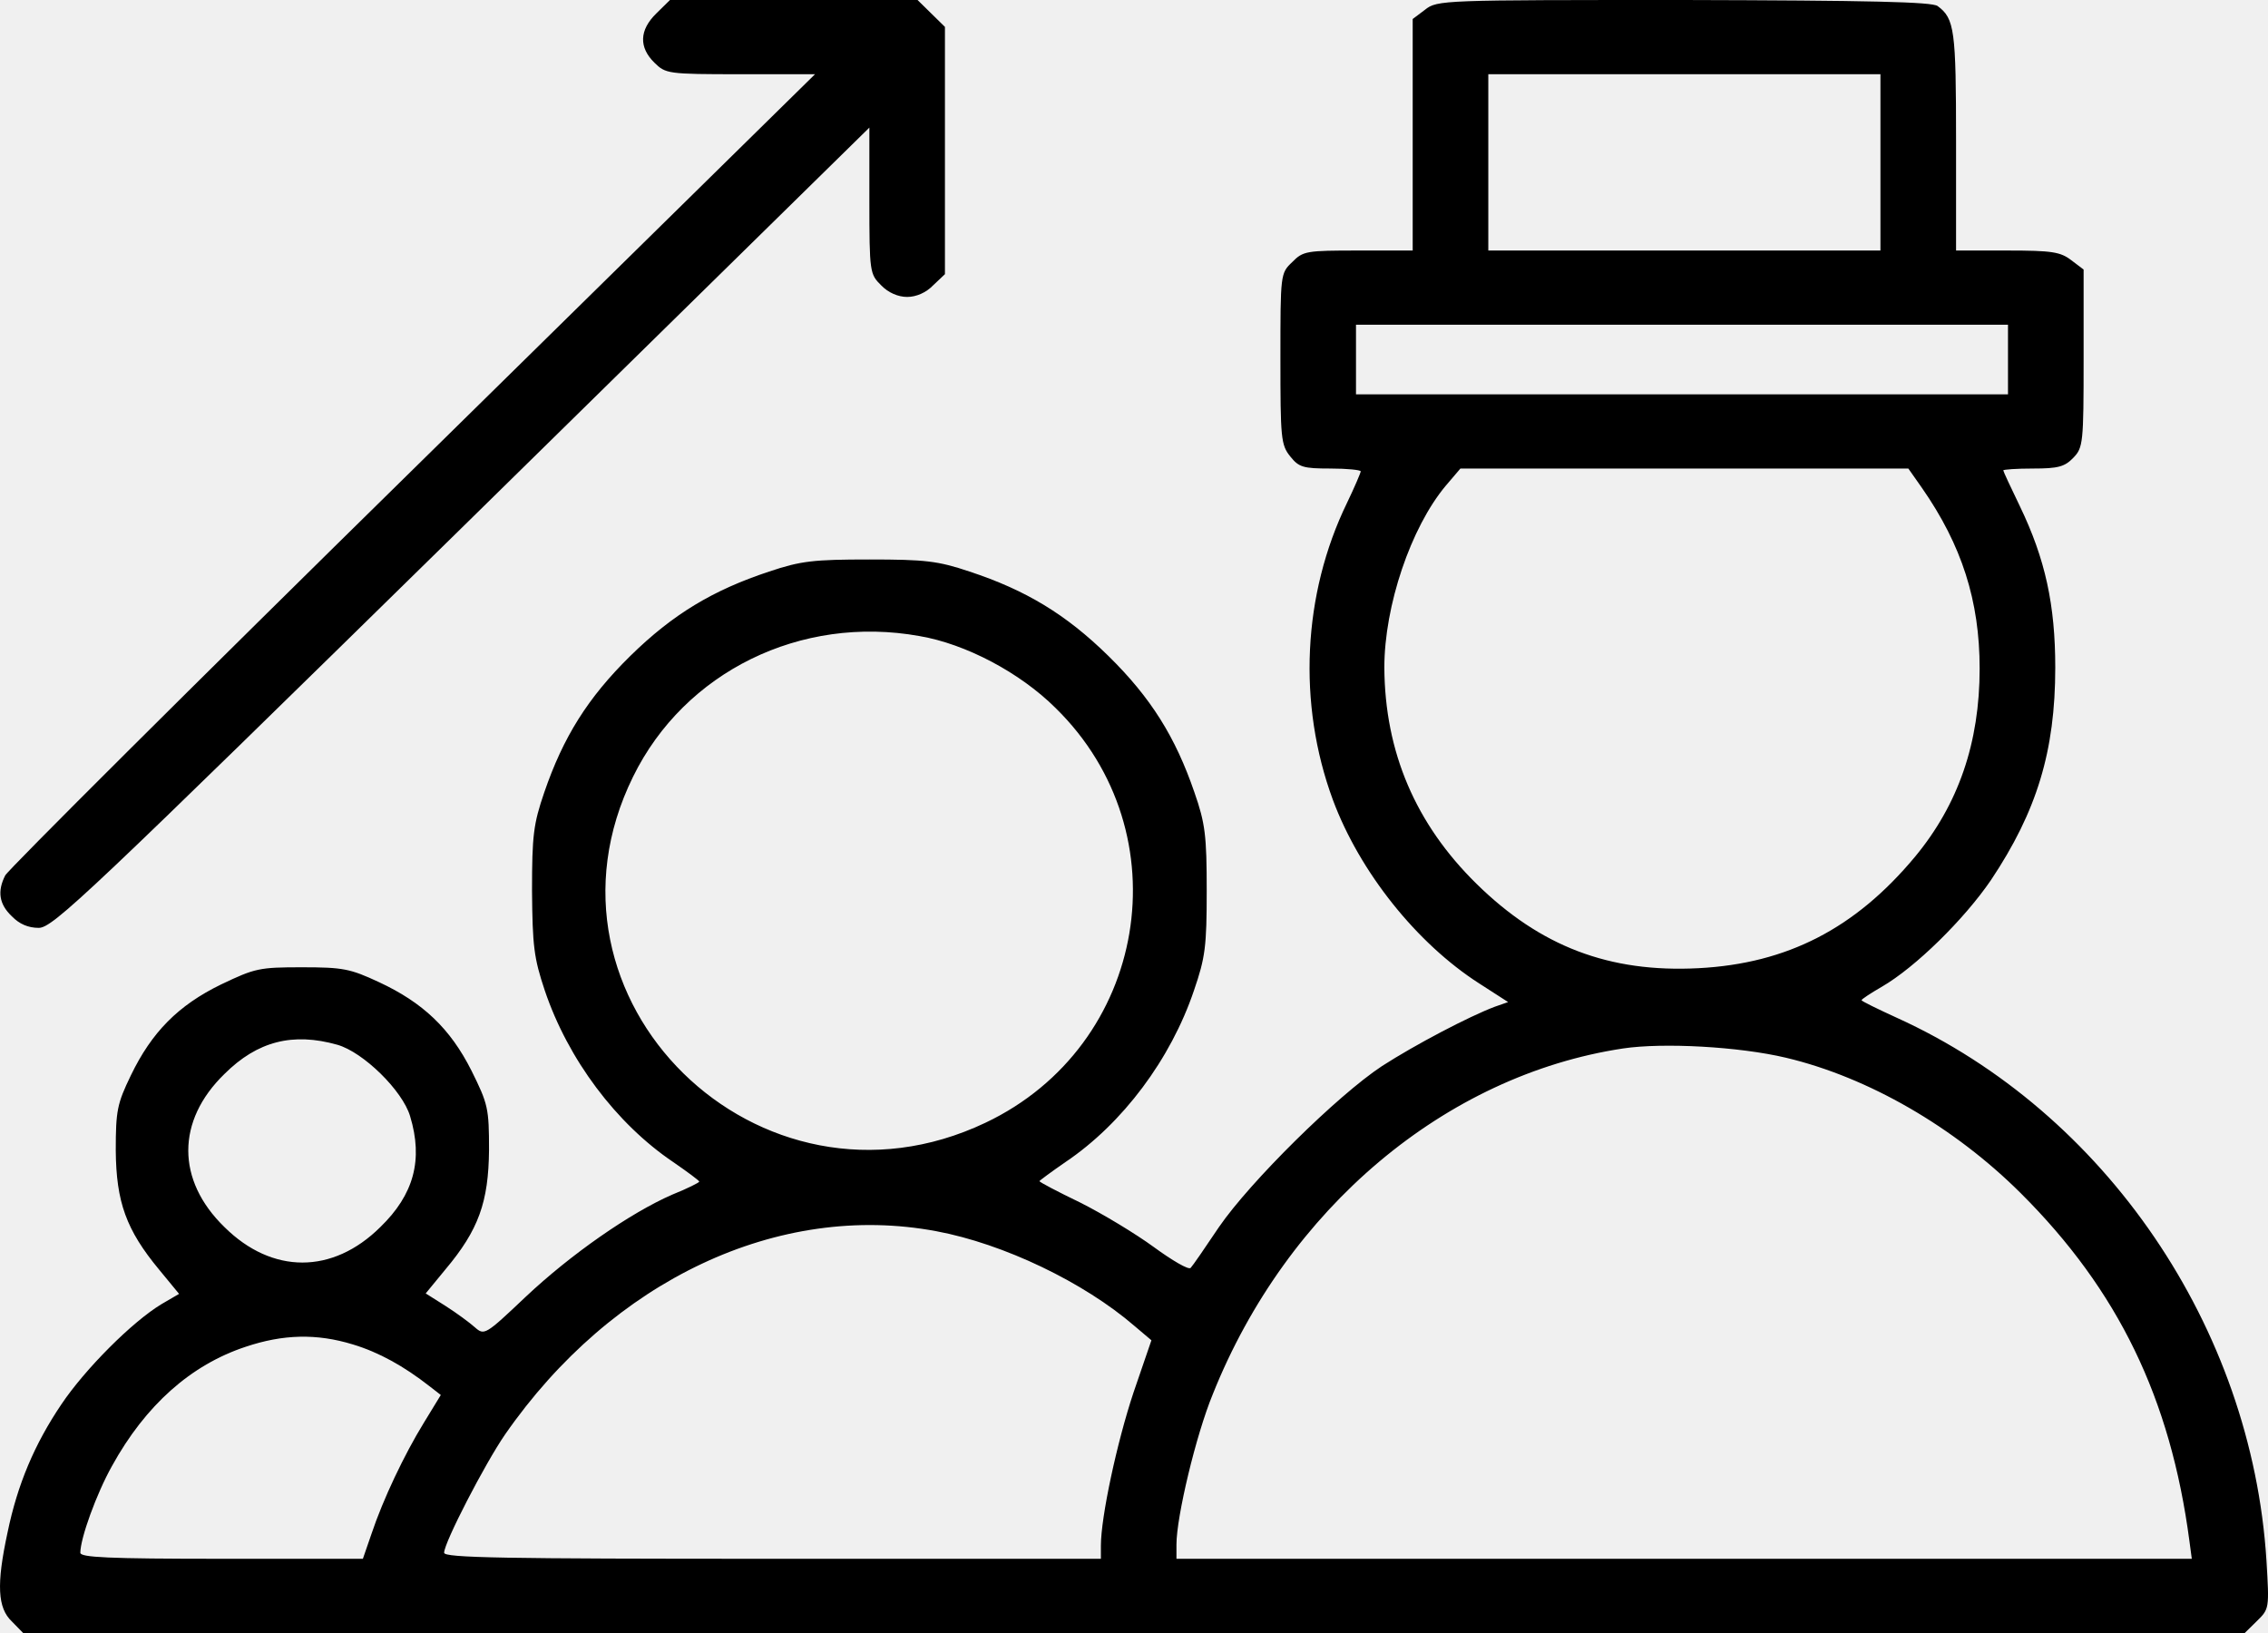
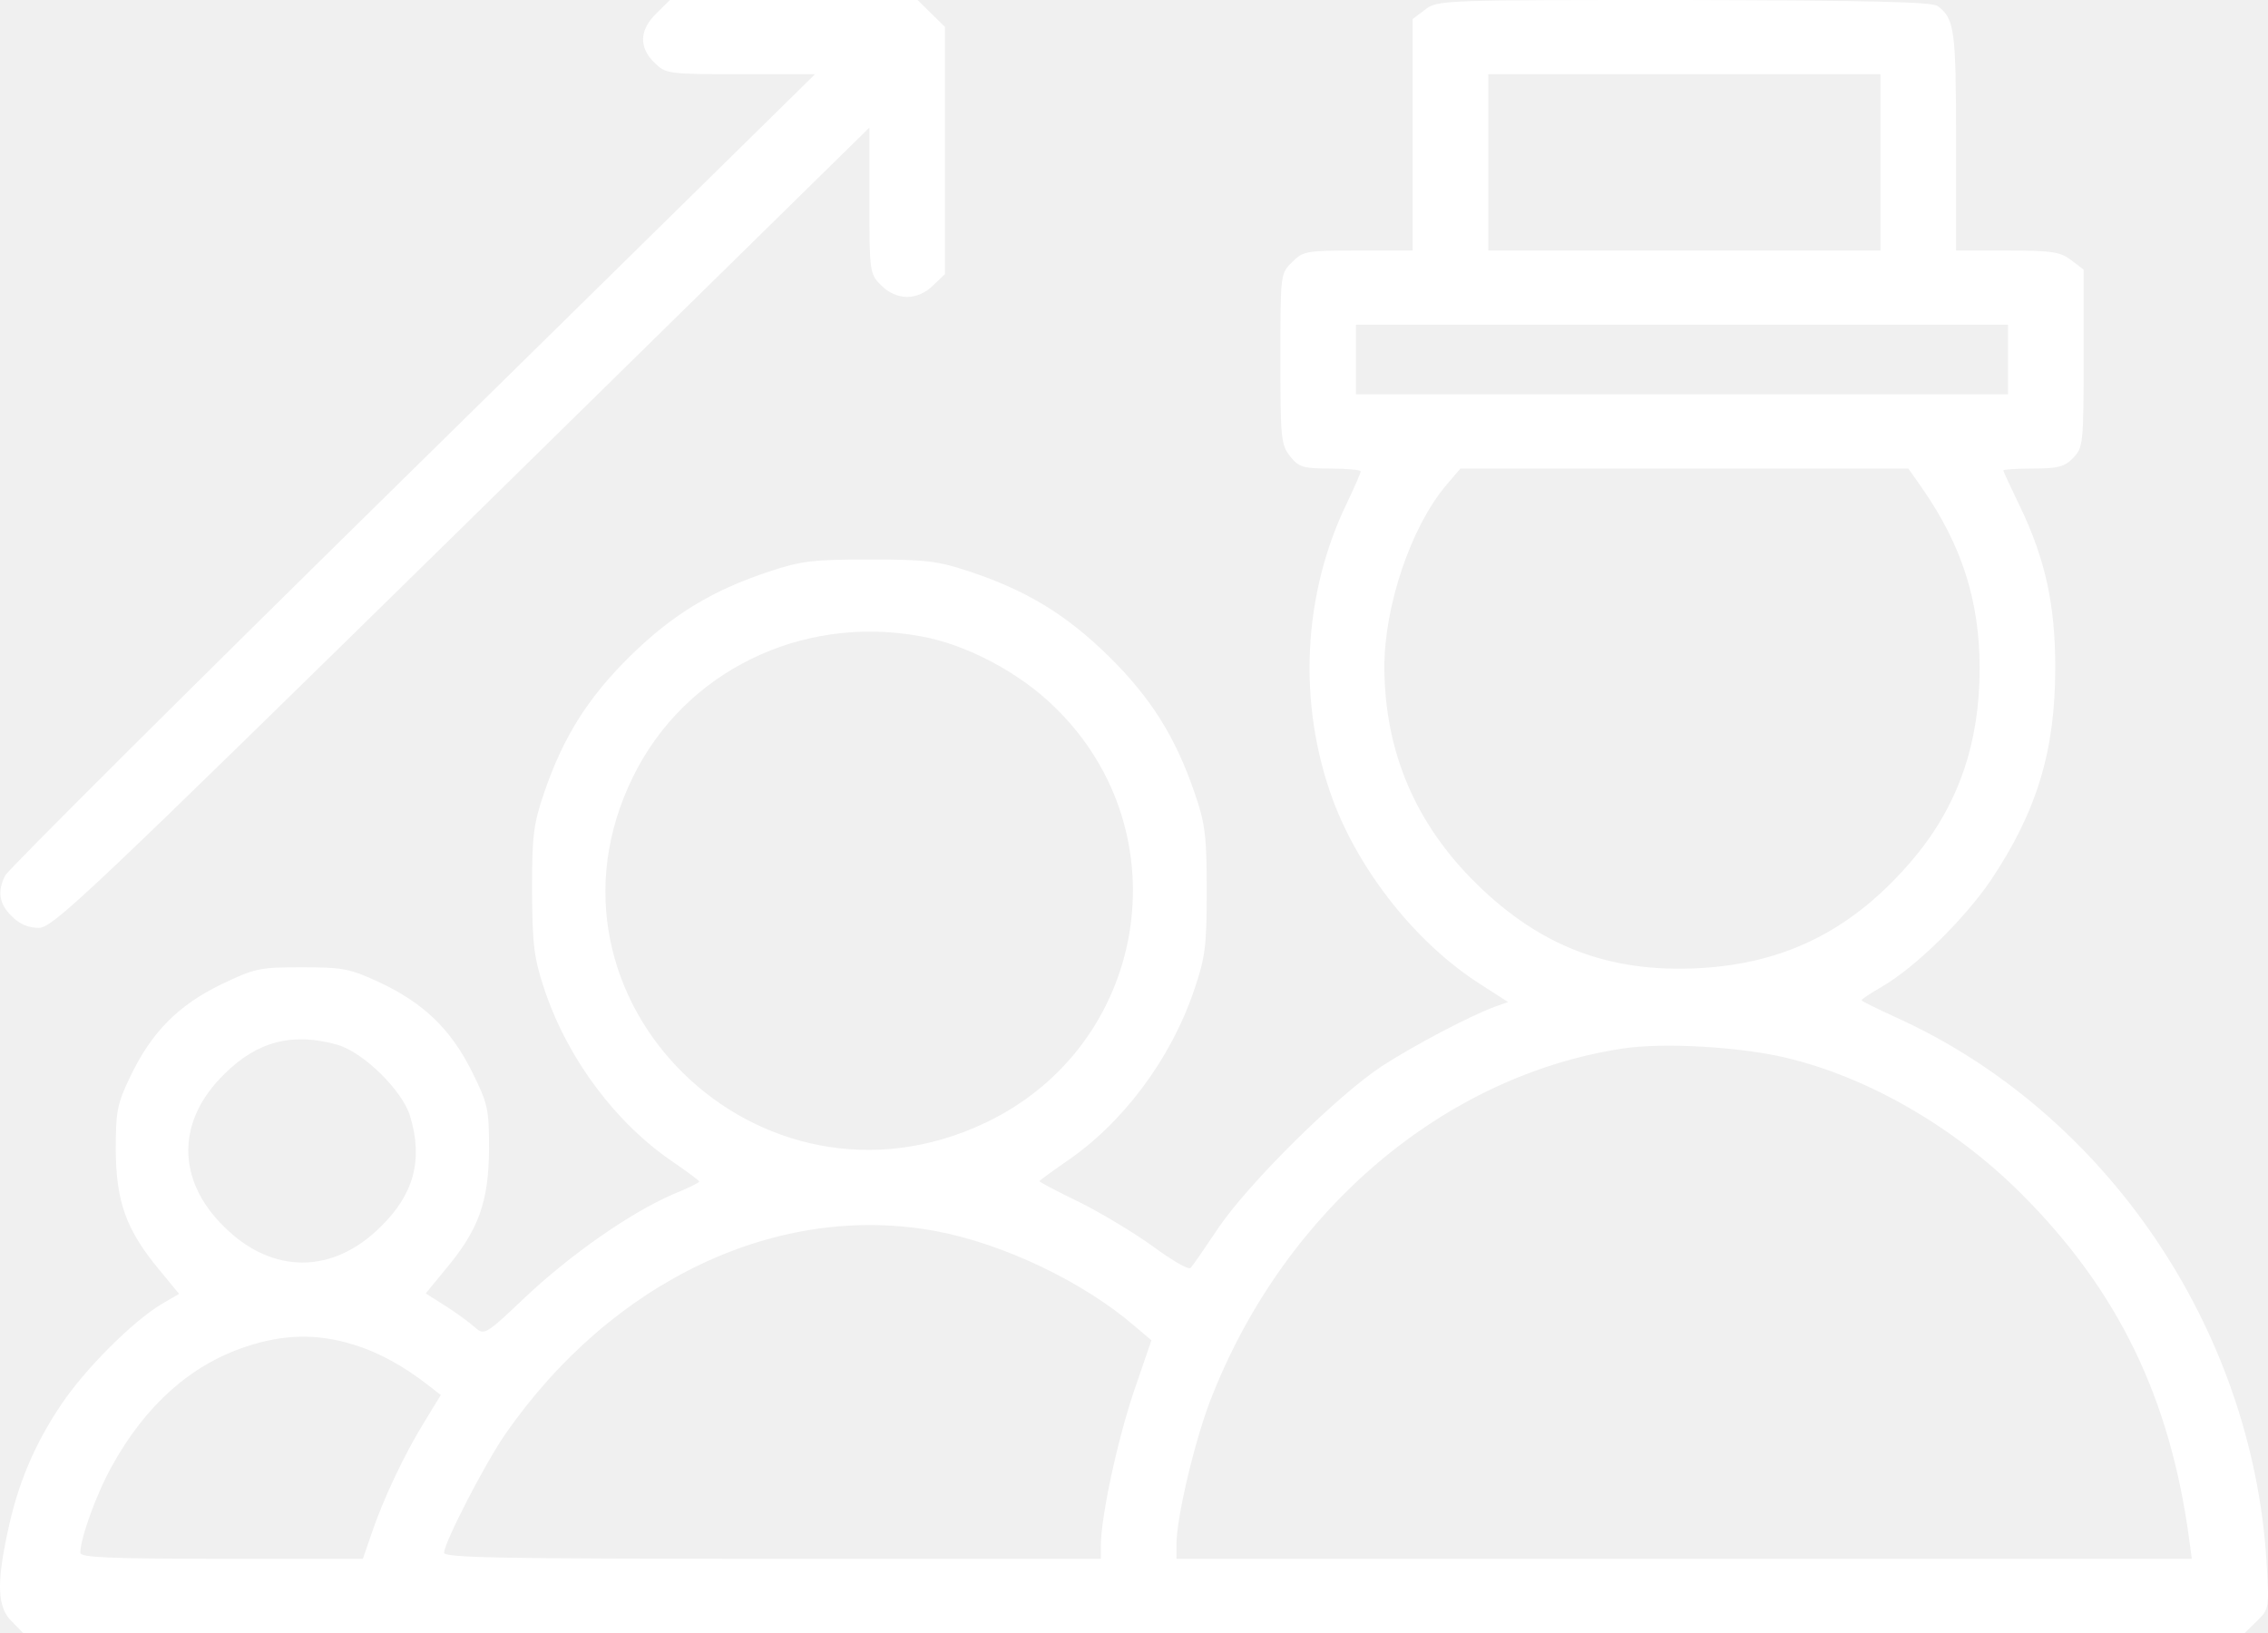
<svg xmlns="http://www.w3.org/2000/svg" width="50" height="36" viewBox="0 0 50 36" fill="none">
-   <path fill-rule="evenodd" clip-rule="evenodd" d="M31.144 0.419L31.415 0.215C31.686 0 31.79 0 37.123 0C41.227 0.01 42.591 0.041 42.716 0.133C43.091 0.409 43.123 0.665 43.123 3.109V5.523H44.258C45.237 5.523 45.425 5.553 45.664 5.737L45.935 5.942V7.906C45.935 9.767 45.925 9.869 45.706 10.094C45.518 10.289 45.373 10.329 44.821 10.329C44.456 10.329 44.164 10.35 44.164 10.37C44.164 10.391 44.331 10.749 44.529 11.158C45.091 12.324 45.31 13.336 45.31 14.717C45.31 16.558 44.904 17.887 43.893 19.401C43.3 20.27 42.227 21.324 41.487 21.753C41.237 21.897 41.039 22.029 41.039 22.05C41.039 22.07 41.394 22.244 41.821 22.439C46.414 24.525 49.643 29.26 49.966 34.404C50.029 35.458 50.029 35.468 49.758 35.734L49.487 36H0.51L0.26 35.744C-0.052 35.448 -0.083 34.936 0.167 33.781C0.385 32.727 0.76 31.837 1.354 30.958C1.875 30.181 2.917 29.137 3.562 28.749L3.948 28.524L3.51 27.992C2.781 27.113 2.562 26.499 2.552 25.364C2.552 24.484 2.583 24.331 2.885 23.707C3.344 22.756 3.927 22.163 4.875 21.702C5.625 21.344 5.718 21.324 6.656 21.324C7.562 21.324 7.718 21.355 8.354 21.651C9.322 22.101 9.927 22.674 10.395 23.605C10.76 24.341 10.781 24.433 10.781 25.353C10.77 26.499 10.552 27.113 9.822 27.982L9.385 28.514L9.822 28.79C10.062 28.943 10.354 29.158 10.468 29.26C10.677 29.444 10.697 29.434 11.593 28.585C12.583 27.654 13.885 26.744 14.822 26.335C15.155 26.202 15.416 26.069 15.416 26.049C15.416 26.028 15.155 25.834 14.843 25.619C13.583 24.77 12.52 23.349 12.01 21.835C11.77 21.119 11.739 20.853 11.729 19.636C11.729 18.419 11.76 18.164 11.999 17.468C12.416 16.251 12.958 15.382 13.895 14.461C14.832 13.541 15.718 13.009 16.957 12.6C17.655 12.365 17.936 12.334 19.166 12.334C20.395 12.334 20.676 12.365 21.374 12.6C22.613 13.009 23.499 13.541 24.436 14.461C25.374 15.382 25.915 16.251 26.332 17.468C26.572 18.153 26.603 18.43 26.603 19.636C26.603 20.864 26.572 21.109 26.322 21.835C25.811 23.349 24.749 24.77 23.488 25.619C23.176 25.834 22.915 26.028 22.915 26.039C22.915 26.059 23.322 26.274 23.811 26.509C24.301 26.755 25.03 27.194 25.436 27.491C25.842 27.788 26.207 28.002 26.249 27.951C26.29 27.91 26.572 27.501 26.873 27.051C27.561 26.049 29.488 24.147 30.467 23.502C31.196 23.032 32.384 22.408 32.956 22.193L33.248 22.091L32.613 21.682C31.238 20.802 29.977 19.227 29.384 17.632C28.603 15.515 28.717 13.101 29.696 11.086C29.863 10.739 29.998 10.422 29.998 10.391C29.998 10.36 29.696 10.329 29.332 10.329C28.728 10.329 28.634 10.299 28.446 10.064C28.238 9.808 28.228 9.655 28.228 7.906C28.228 6.044 28.228 6.024 28.488 5.778C28.728 5.533 28.8 5.523 29.946 5.523H31.144V0.419ZM41.456 5.523V1.636H32.811V5.523H41.456ZM44.268 8.693V7.159H29.894V8.693H44.268ZM43.643 14.738C43.643 13.244 43.248 12.017 42.373 10.759L42.071 10.329H32.196L31.873 10.708C31.102 11.628 30.519 13.357 30.519 14.717C30.53 16.578 31.207 18.164 32.55 19.483C33.956 20.864 35.477 21.447 37.446 21.344C39.404 21.242 40.904 20.465 42.216 18.89C43.175 17.734 43.643 16.374 43.643 14.738ZM23.27 15.607C22.488 14.829 21.291 14.195 20.27 14.022C17.655 13.551 15.093 14.809 13.958 17.12C11.541 22.019 16.739 27.123 21.728 24.75C25.301 23.052 26.092 18.368 23.27 15.607ZM9.041 24.607C8.875 24.044 8.01 23.195 7.437 23.032C6.458 22.756 5.677 22.95 4.948 23.676C3.885 24.709 3.885 26.018 4.948 27.051C6 28.094 7.333 28.094 8.385 27.051C9.124 26.335 9.333 25.568 9.041 24.607ZM44.55 26.305C43.081 24.842 41.185 23.748 39.373 23.318C38.342 23.073 36.665 22.981 35.779 23.114C31.863 23.707 28.373 26.642 26.738 30.733C26.363 31.643 25.936 33.443 25.936 34.047V34.364H48.32L48.268 33.975C47.852 30.825 46.695 28.442 44.55 26.305ZM25.009 29.23C23.895 28.268 22.124 27.419 20.645 27.143C17.166 26.489 13.499 28.217 11.135 31.623C10.697 32.257 9.791 34.006 9.791 34.231C9.791 34.343 11.093 34.364 17.03 34.364H24.27V34.077C24.27 33.443 24.624 31.797 24.988 30.702L25.384 29.547L25.009 29.23ZM9.468 30.559C8.906 30.119 8.354 29.812 7.781 29.639C6.979 29.393 6.239 29.414 5.416 29.69C4.208 30.089 3.208 30.978 2.469 32.318C2.125 32.932 1.771 33.914 1.771 34.231C1.771 34.333 2.375 34.364 4.885 34.364H8L8.187 33.822C8.447 33.044 8.916 32.062 9.343 31.367L9.718 30.753L9.468 30.559Z" fill="black" />
-   <path d="M14.426 1.381C14.083 1.043 14.093 0.665 14.468 0.297L14.77 6.33109e-05H20.228L20.832 0.593V6.044L20.572 6.29C20.416 6.453 20.197 6.546 19.999 6.546C19.801 6.546 19.582 6.453 19.426 6.29C19.176 6.044 19.166 6.003 19.166 4.428V2.813L10.177 11.639C1.917 19.739 1.167 20.455 0.854 20.455C0.625 20.455 0.427 20.373 0.26 20.199C-0.021 19.933 -0.062 19.647 0.115 19.299C0.177 19.176 4.219 15.147 9.104 10.35L17.968 1.636H16.322C14.718 1.636 14.676 1.626 14.426 1.381Z" fill="black" />
+   <path fill-rule="evenodd" clip-rule="evenodd" d="M31.144 0.419L31.415 0.215C31.686 0 31.79 0 37.123 0C41.227 0.01 42.591 0.041 42.716 0.133C43.091 0.409 43.123 0.665 43.123 3.109V5.523H44.258C45.237 5.523 45.425 5.553 45.664 5.737L45.935 5.942V7.906C45.935 9.767 45.925 9.869 45.706 10.094C45.518 10.289 45.373 10.329 44.821 10.329C44.456 10.329 44.164 10.35 44.164 10.37C44.164 10.391 44.331 10.749 44.529 11.158C45.091 12.324 45.31 13.336 45.31 14.717C45.31 16.558 44.904 17.887 43.893 19.401C43.3 20.27 42.227 21.324 41.487 21.753C41.237 21.897 41.039 22.029 41.039 22.05C41.039 22.07 41.394 22.244 41.821 22.439C46.414 24.525 49.643 29.26 49.966 34.404C50.029 35.458 50.029 35.468 49.758 35.734L49.487 36H0.51L0.26 35.744C-0.052 35.448 -0.083 34.936 0.167 33.781C0.385 32.727 0.76 31.837 1.354 30.958C1.875 30.181 2.917 29.137 3.562 28.749L3.948 28.524L3.51 27.992C2.781 27.113 2.562 26.499 2.552 25.364C2.552 24.484 2.583 24.331 2.885 23.707C3.344 22.756 3.927 22.163 4.875 21.702C5.625 21.344 5.718 21.324 6.656 21.324C7.562 21.324 7.718 21.355 8.354 21.651C9.322 22.101 9.927 22.674 10.395 23.605C10.76 24.341 10.781 24.433 10.781 25.353C10.77 26.499 10.552 27.113 9.822 27.982L9.385 28.514L9.822 28.79C10.062 28.943 10.354 29.158 10.468 29.26C10.677 29.444 10.697 29.434 11.593 28.585C12.583 27.654 13.885 26.744 14.822 26.335C15.155 26.202 15.416 26.069 15.416 26.049C15.416 26.028 15.155 25.834 14.843 25.619C13.583 24.77 12.52 23.349 12.01 21.835C11.77 21.119 11.739 20.853 11.729 19.636C11.729 18.419 11.76 18.164 11.999 17.468C12.416 16.251 12.958 15.382 13.895 14.461C14.832 13.541 15.718 13.009 16.957 12.6C17.655 12.365 17.936 12.334 19.166 12.334C20.395 12.334 20.676 12.365 21.374 12.6C22.613 13.009 23.499 13.541 24.436 14.461C25.374 15.382 25.915 16.251 26.332 17.468C26.572 18.153 26.603 18.43 26.603 19.636C26.603 20.864 26.572 21.109 26.322 21.835C25.811 23.349 24.749 24.77 23.488 25.619C23.176 25.834 22.915 26.028 22.915 26.039C22.915 26.059 23.322 26.274 23.811 26.509C24.301 26.755 25.03 27.194 25.436 27.491C25.842 27.788 26.207 28.002 26.249 27.951C26.29 27.91 26.572 27.501 26.873 27.051C27.561 26.049 29.488 24.147 30.467 23.502C31.196 23.032 32.384 22.408 32.956 22.193L33.248 22.091L32.613 21.682C31.238 20.802 29.977 19.227 29.384 17.632C28.603 15.515 28.717 13.101 29.696 11.086C29.863 10.739 29.998 10.422 29.998 10.391C29.998 10.36 29.696 10.329 29.332 10.329C28.728 10.329 28.634 10.299 28.446 10.064C28.238 9.808 28.228 9.655 28.228 7.906C28.228 6.044 28.228 6.024 28.488 5.778C28.728 5.533 28.8 5.523 29.946 5.523H31.144V0.419ZM41.456 5.523V1.636H32.811V5.523H41.456ZM44.268 8.693V7.159H29.894V8.693H44.268ZM43.643 14.738C43.643 13.244 43.248 12.017 42.373 10.759L42.071 10.329H32.196L31.873 10.708C31.102 11.628 30.519 13.357 30.519 14.717C30.53 16.578 31.207 18.164 32.55 19.483C33.956 20.864 35.477 21.447 37.446 21.344C39.404 21.242 40.904 20.465 42.216 18.89C43.175 17.734 43.643 16.374 43.643 14.738ZM23.27 15.607C22.488 14.829 21.291 14.195 20.27 14.022C17.655 13.551 15.093 14.809 13.958 17.12C11.541 22.019 16.739 27.123 21.728 24.75C25.301 23.052 26.092 18.368 23.27 15.607ZM9.041 24.607C8.875 24.044 8.01 23.195 7.437 23.032C6.458 22.756 5.677 22.95 4.948 23.676C3.885 24.709 3.885 26.018 4.948 27.051C6 28.094 7.333 28.094 8.385 27.051C9.124 26.335 9.333 25.568 9.041 24.607ZM44.55 26.305C43.081 24.842 41.185 23.748 39.373 23.318C38.342 23.073 36.665 22.981 35.779 23.114C31.863 23.707 28.373 26.642 26.738 30.733C26.363 31.643 25.936 33.443 25.936 34.047V34.364H48.32L48.268 33.975C47.852 30.825 46.695 28.442 44.55 26.305ZM25.009 29.23C23.895 28.268 22.124 27.419 20.645 27.143C17.166 26.489 13.499 28.217 11.135 31.623C10.697 32.257 9.791 34.006 9.791 34.231C9.791 34.343 11.093 34.364 17.03 34.364H24.27V34.077C24.27 33.443 24.624 31.797 24.988 30.702L25.384 29.547L25.009 29.23ZM9.468 30.559C8.906 30.119 8.354 29.812 7.781 29.639C6.979 29.393 6.239 29.414 5.416 29.69C4.208 30.089 3.208 30.978 2.469 32.318C2.125 32.932 1.771 33.914 1.771 34.231C1.771 34.333 2.375 34.364 4.885 34.364H8L8.187 33.822C8.447 33.044 8.916 32.062 9.343 31.367L9.718 30.753L9.468 30.559Z" fill="white" />
+   <path d="M14.426 1.381C14.083 1.043 14.093 0.665 14.468 0.297L14.77 6.33109e-05H20.228L20.832 0.593V6.044L20.572 6.29C20.416 6.453 20.197 6.546 19.999 6.546C19.801 6.546 19.582 6.453 19.426 6.29C19.176 6.044 19.166 6.003 19.166 4.428V2.813L10.177 11.639C1.917 19.739 1.167 20.455 0.854 20.455C0.625 20.455 0.427 20.373 0.26 20.199C-0.021 19.933 -0.062 19.647 0.115 19.299C0.177 19.176 4.219 15.147 9.104 10.35L17.968 1.636H16.322C14.718 1.636 14.676 1.626 14.426 1.381Z" fill="white" />
</svg>
